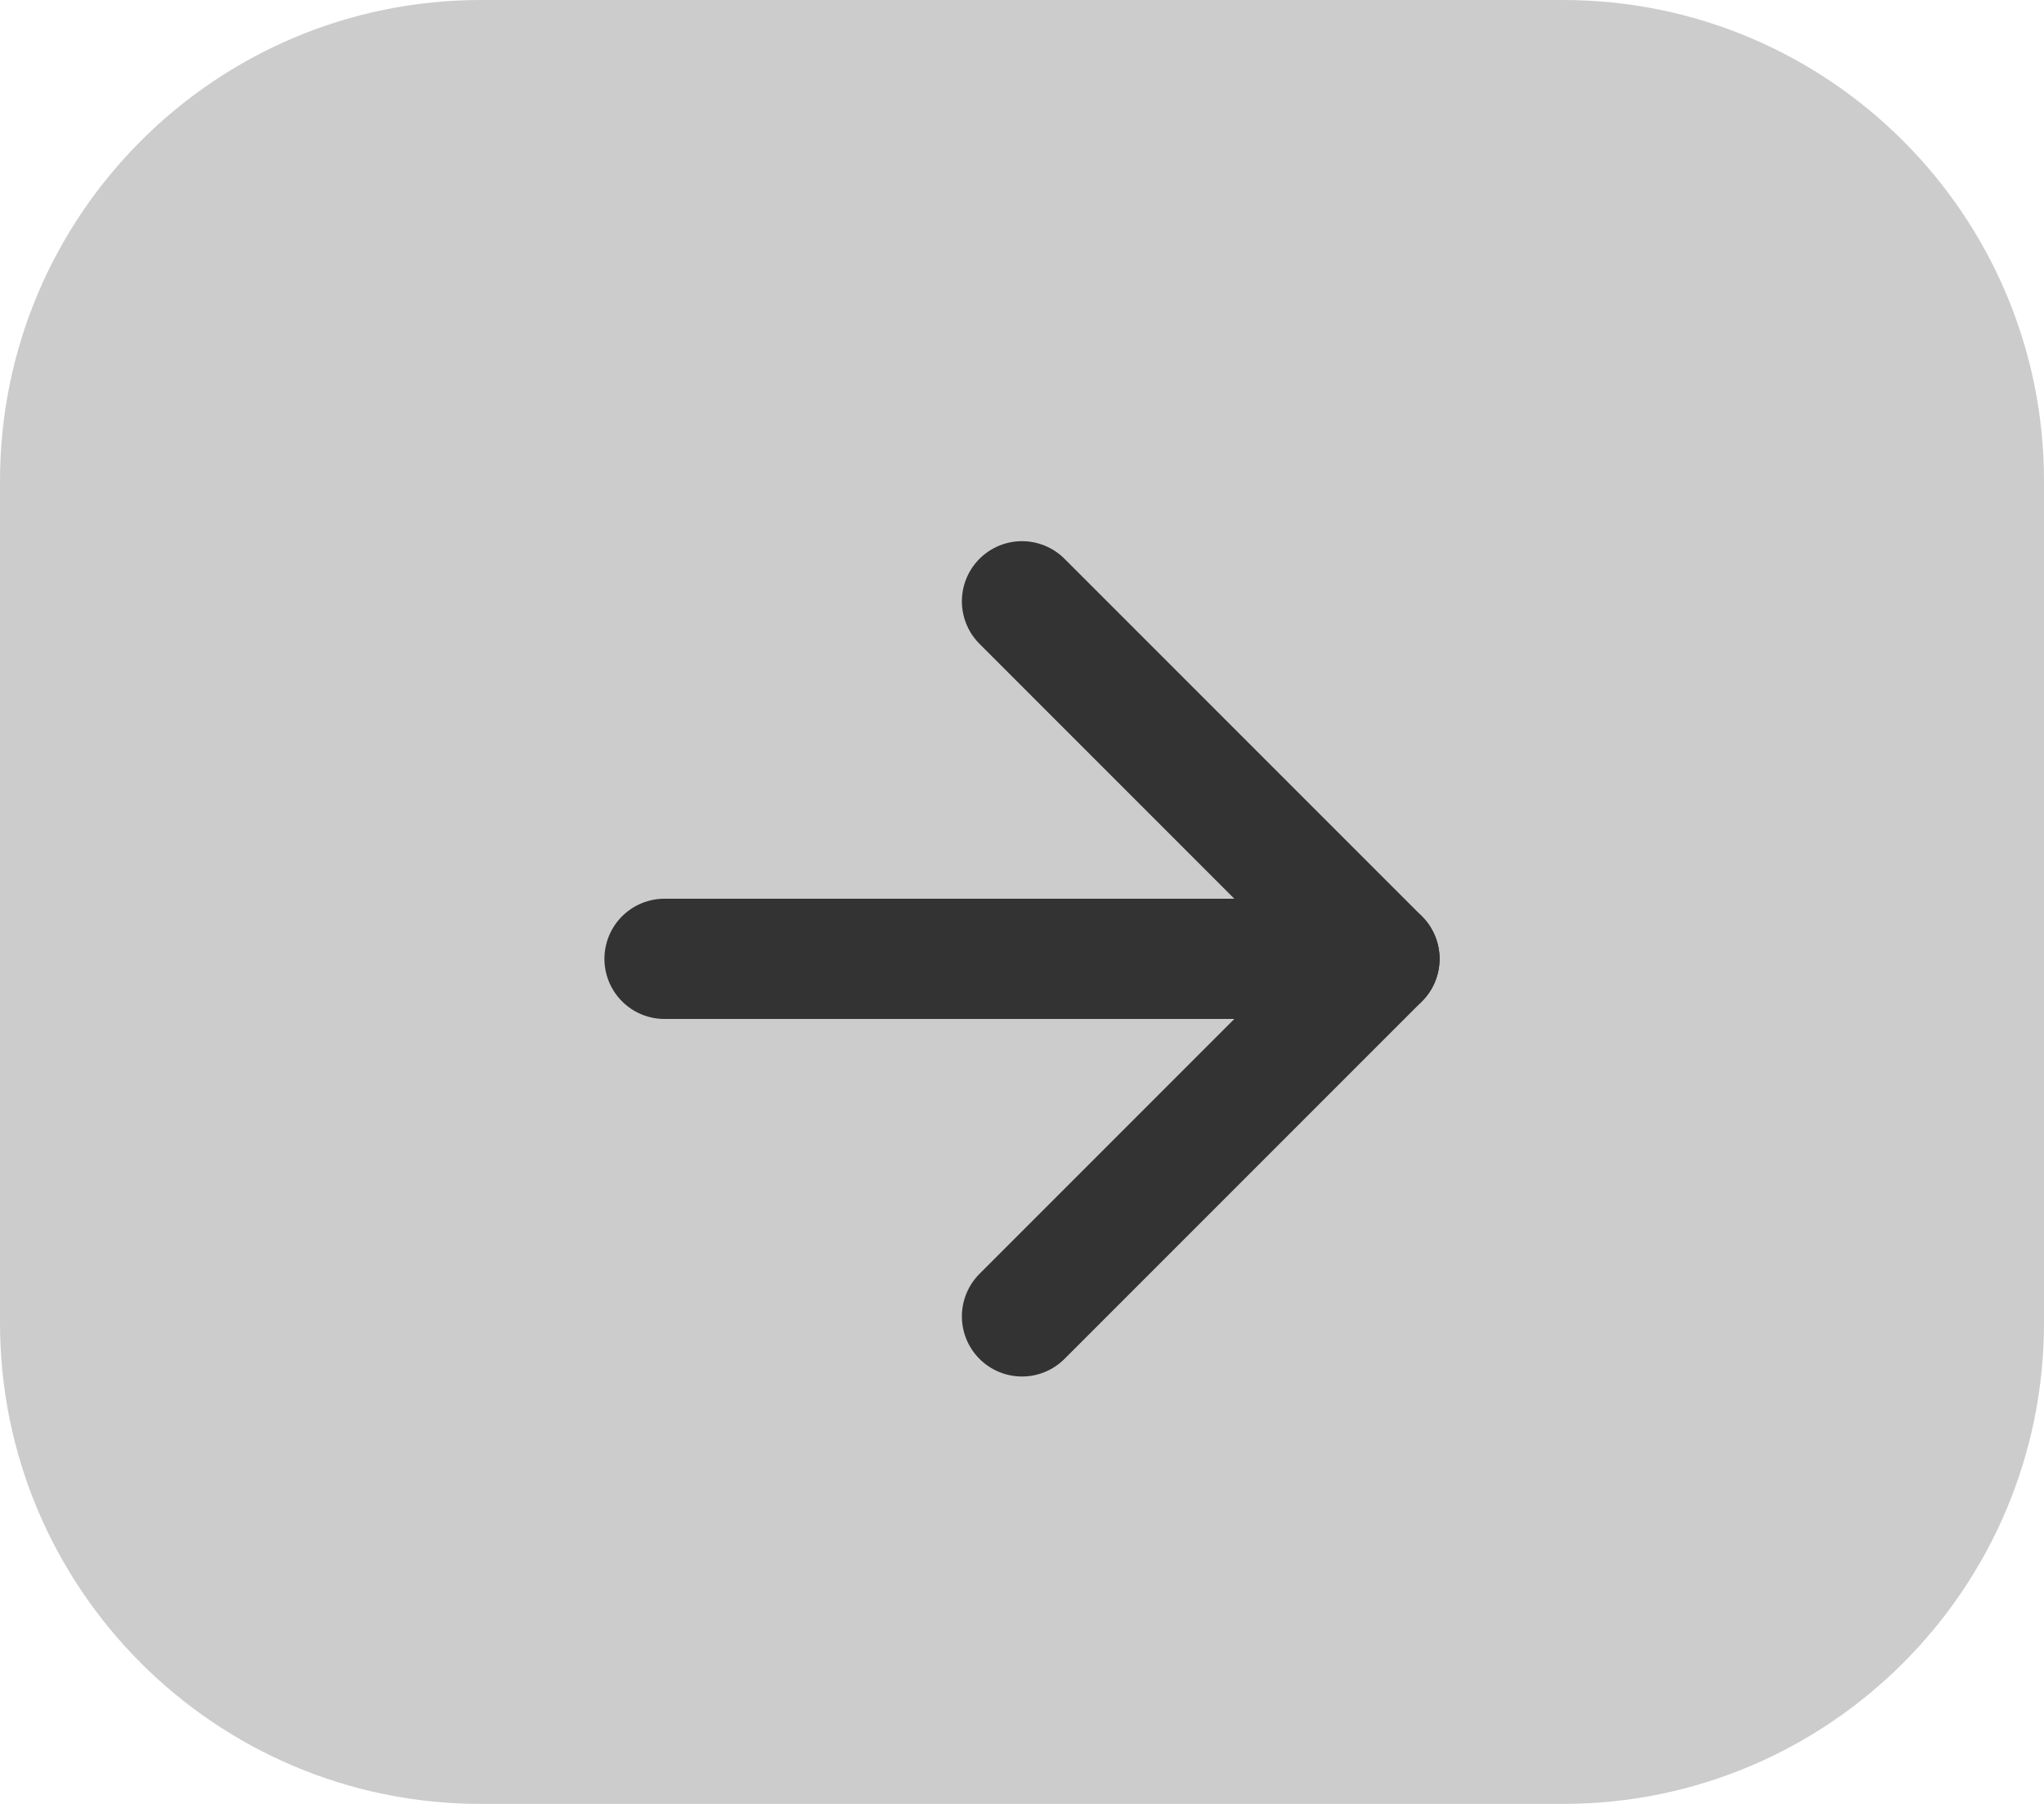
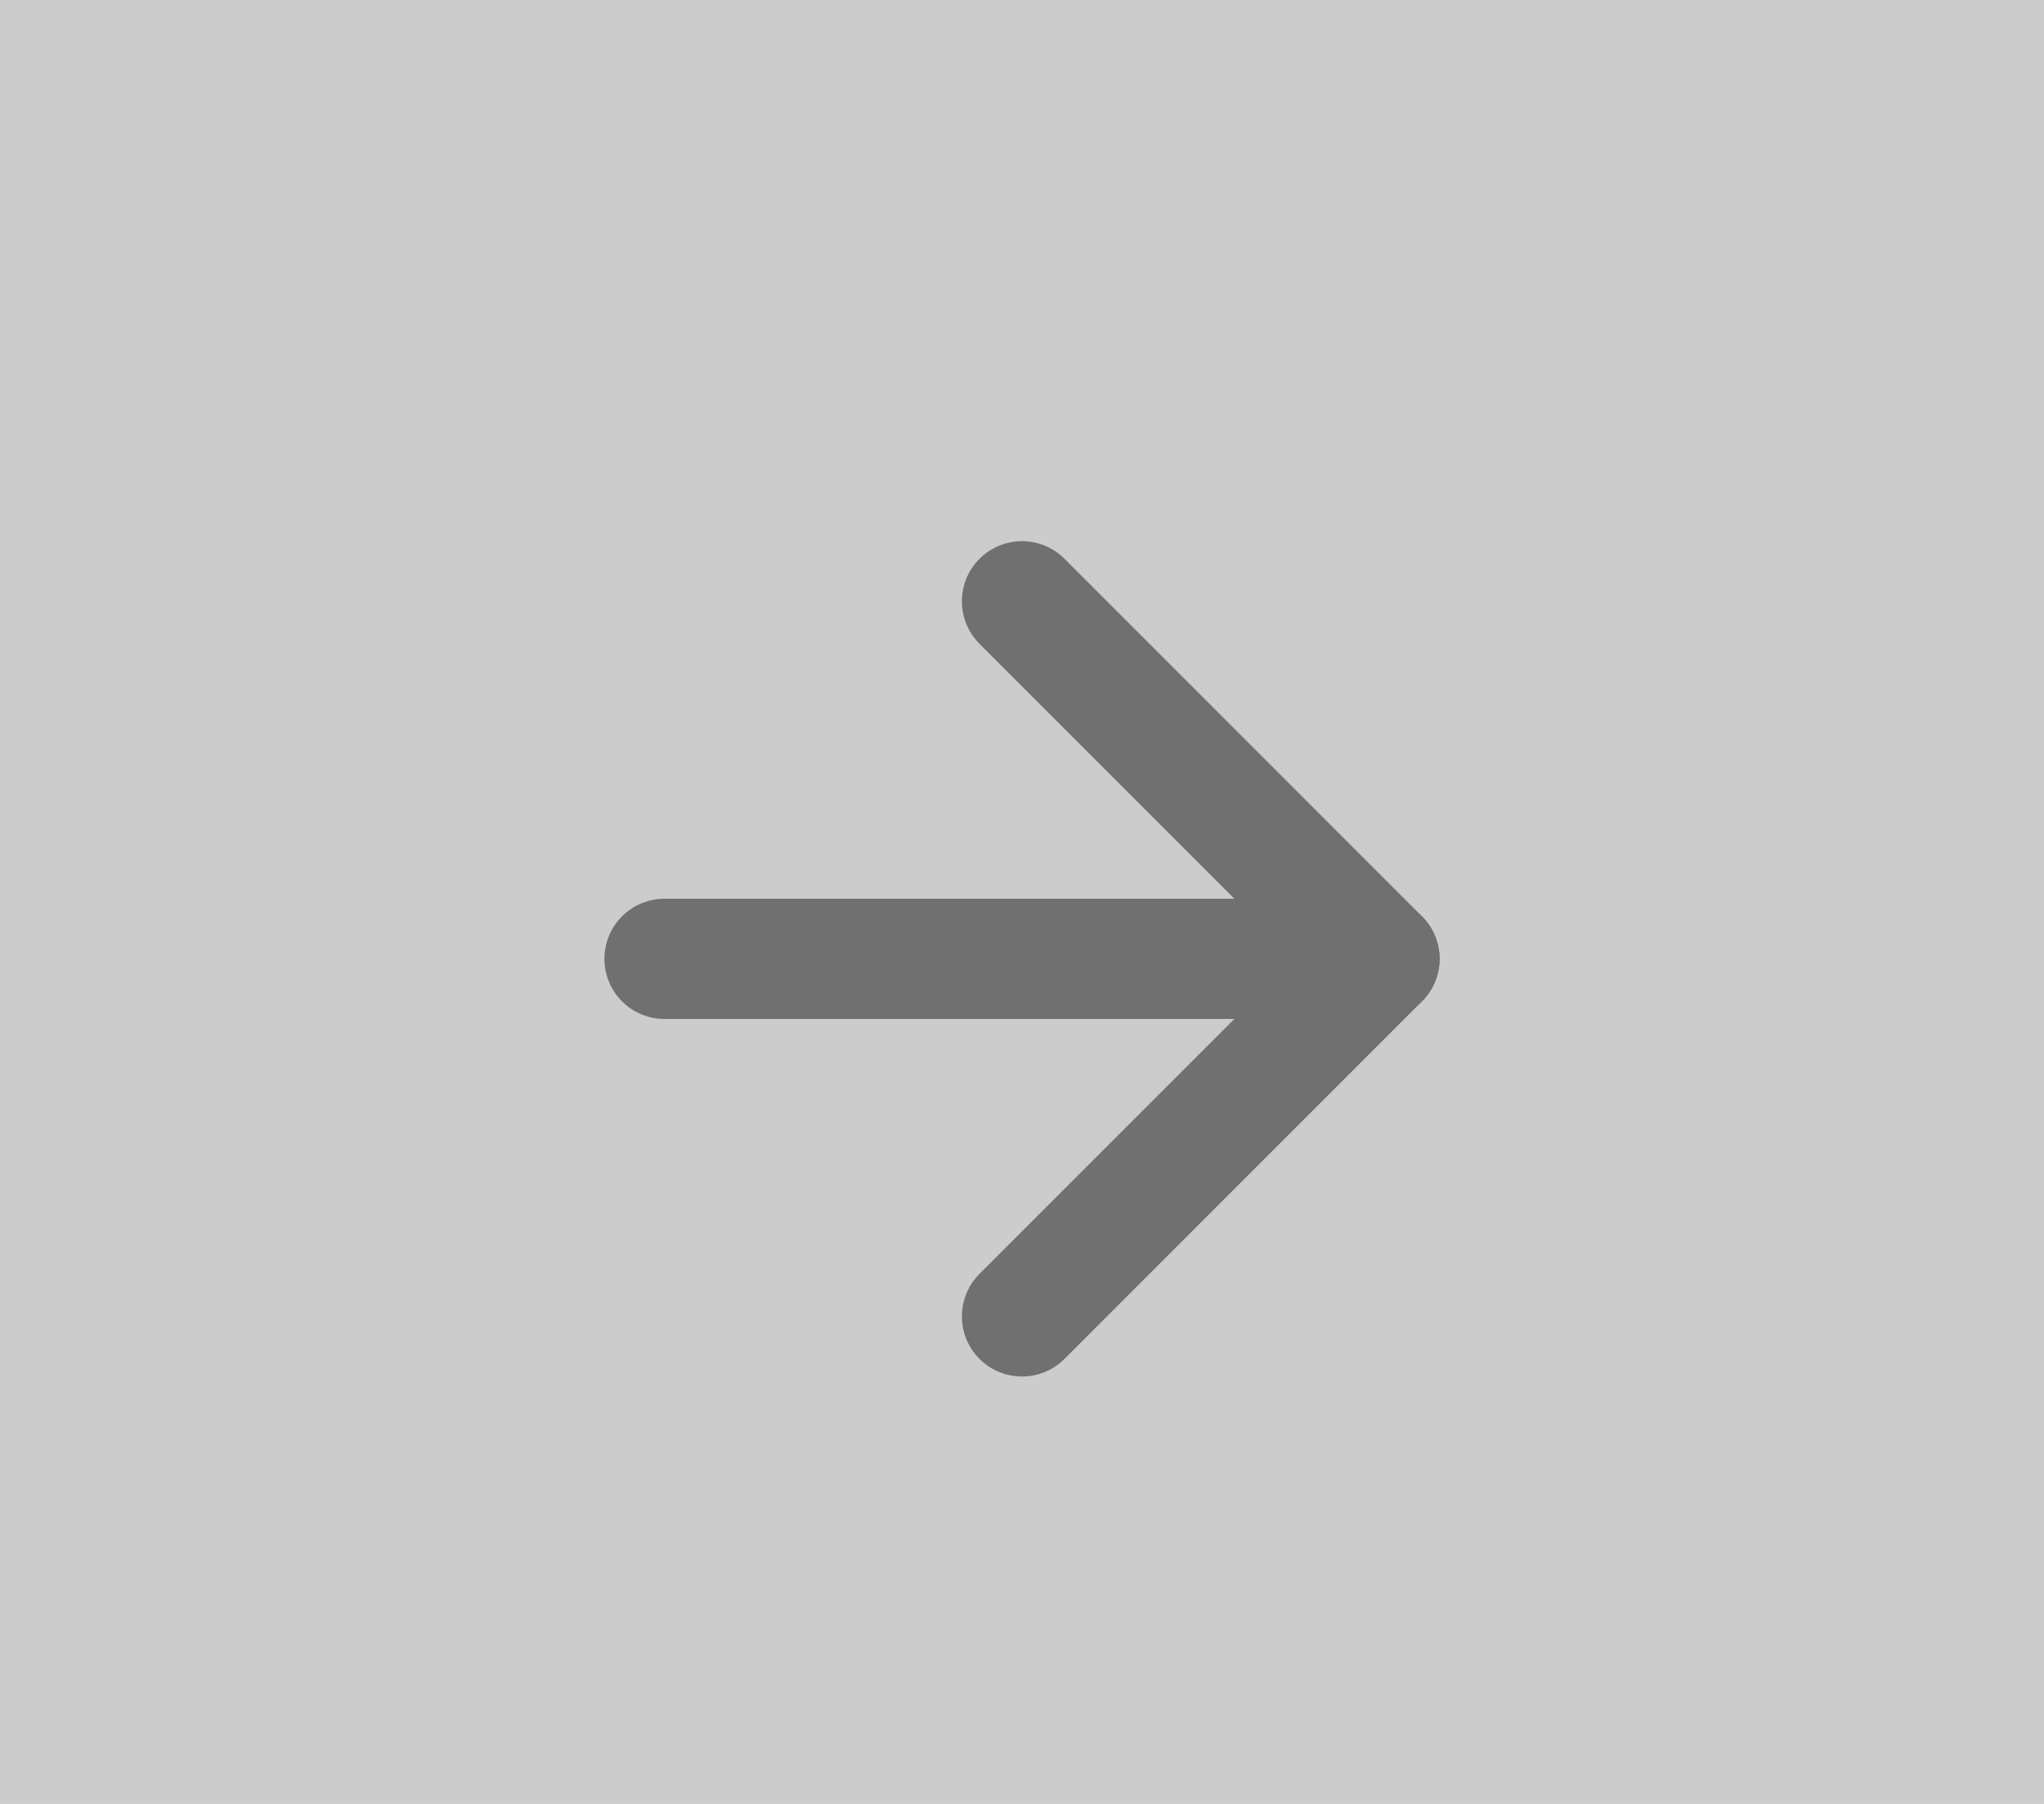
<svg xmlns="http://www.w3.org/2000/svg" width="17" height="15" viewBox="0 0 17 15">
  <g id="그룹_649" data-name="그룹 649" transform="translate(-879 -300)">
    <g id="그룹_646" data-name="그룹 646" transform="translate(-195 -67)">
-       <rect id="사각형_2538" data-name="사각형 2538" width="17" height="15" rx="4" transform="translate(1074 367)" fill="#ccc" />
+       <rect id="사각형_2538" data-name="사각형 2538" width="17" height="15" transform="translate(1074 367)" fill="#ccc" />
      <g id="Icon_feather-phone-forwarded" data-name="Icon feather-phone-forwarded" transform="translate(1069.947 372)">
-         <path id="패스_394" data-name="패스 394" d="M28.5,1.5l2.973,2.973L28.5,7.446" transform="translate(-15.947 -1.5)" fill="none" stroke="#333" stroke-linecap="round" stroke-linejoin="round" stroke-width="1" />
-         <path id="패스_395" data-name="패스 395" d="M22.5,7.5h5.946" transform="translate(-12.92 -4.527)" fill="none" stroke="#333" stroke-linecap="round" stroke-linejoin="round" stroke-width="1" />
+         <path id="패스_394" data-name="패스 394" d="M28.5,1.5l2.973,2.973L28.5,7.446" transform="translate(-15.947 -1.5)" fill="none" stroke="#707070" stroke-linecap="round" stroke-linejoin="round" stroke-width="1" />
+         <path id="패스_395" data-name="패스 395" d="M22.5,7.5h5.946" transform="translate(-12.92 -4.527)" fill="none" stroke="#707070" stroke-linecap="round" stroke-linejoin="round" stroke-width="1" />
      </g>
    </g>
  </g>
</svg>
